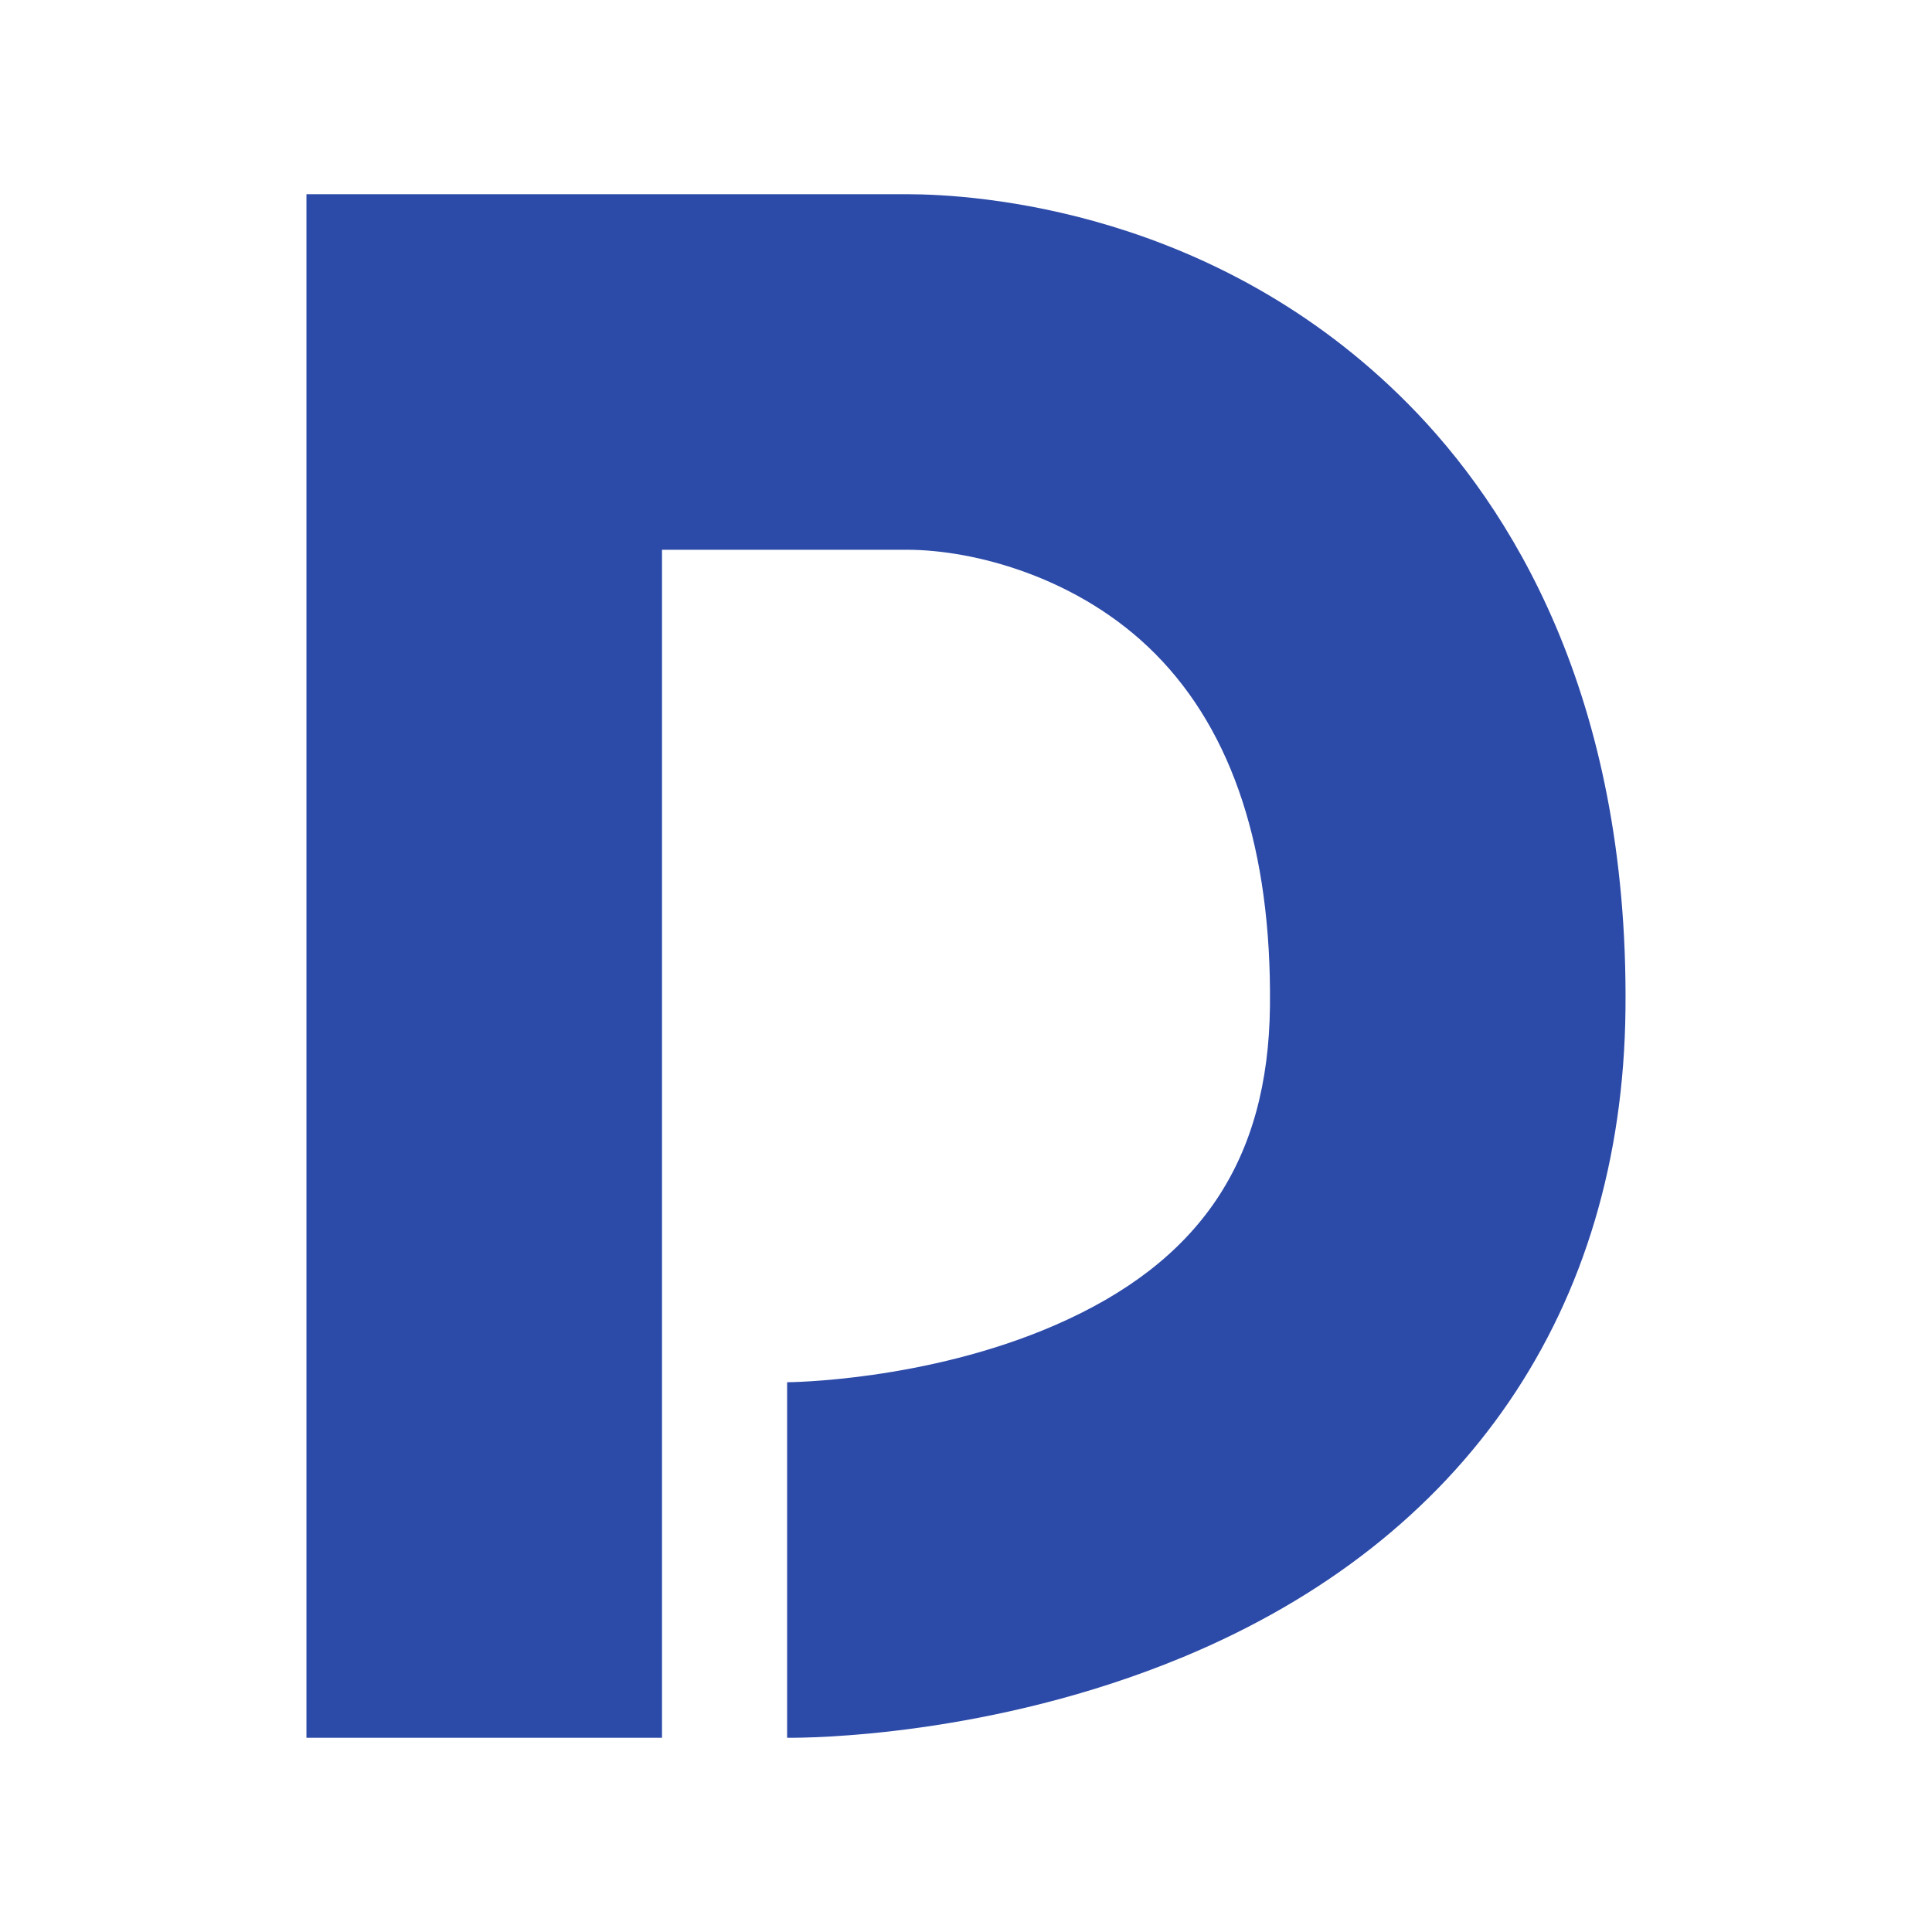
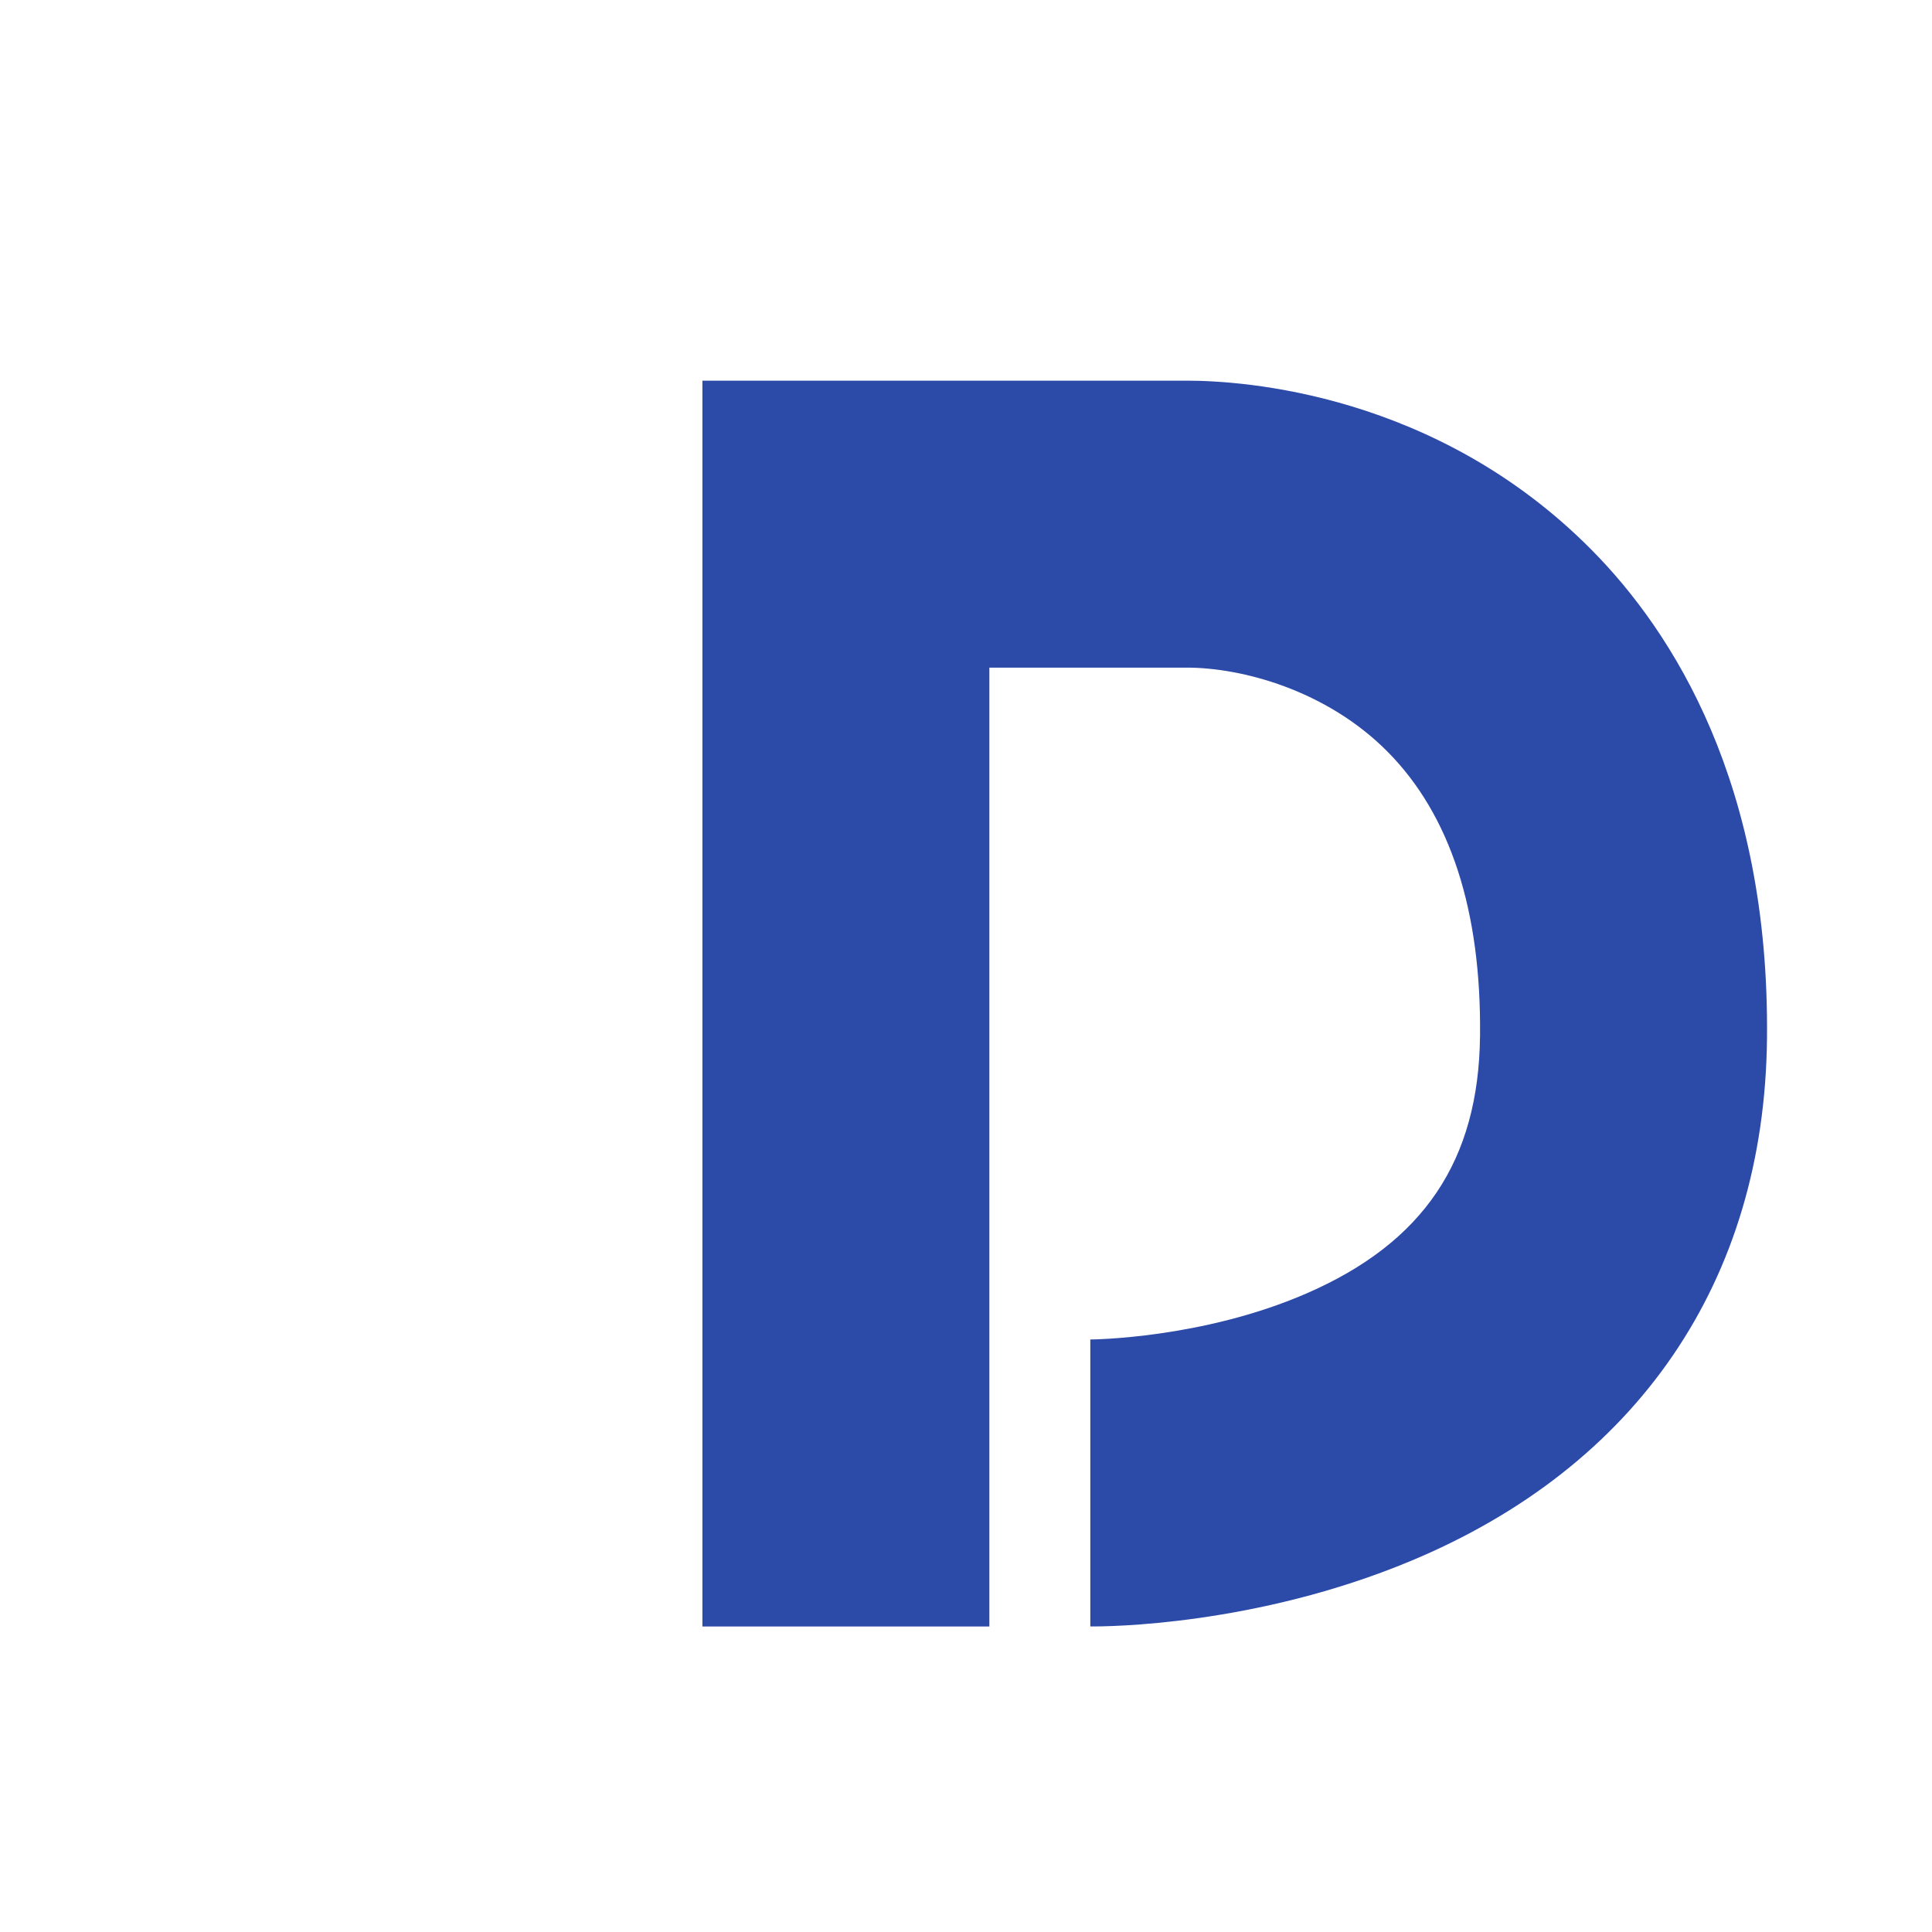
- <svg xmlns="http://www.w3.org/2000/svg" version="1.1" width="512" height="512" id="svg4">
-   <defs id="defs8" />
-   <rect style="fill:none;stroke:none;stroke-width:4.7;stroke-dasharray:none" id="rect1364" width="512" height="512" x="0" y="0" />
-   <path d="M 373.205,107.073 C 322.139,55.478 258.589,51.468 240.328,51.468 H 81.213 V 460.529 h 94.222 V 145.691 h 64.892 c 17.774,0 45.7,7.245 65.91,27.663 20.539,20.752 30.739,52.106 30.316,93.19 -0.425,41.072 -18.565,67.985 -57.09,84.696 -34.212,14.84 -70.505,15.067 -70.866,15.067 v 94.221 c 5.441,0.055 54.071,-0.224 105.039,-21.436 C 388.351,407.999 429.949,347.066 430.769,267.516 431.633,183.851 399.942,134.087 373.205,107.073 Z" id="path2" style="fill:#2c4aa8;fill-opacity:1;stroke-width:0.799" />
+ <svg xmlns="http://www.w3.org/2000/svg" version="1.1" viewBox="0 0 32 32">
+   <path d="m26.364 9.11c-2.576-2.603-5.782-2.805-6.703-2.805h-8.027v20.635h4.753v-15.882h3.273c0.897 0 2.305 0.365 3.325 1.395 1.036 1.047 1.551 2.628 1.529 4.701-0.021 2.072-0.937 3.429-2.88 4.272-1.726 0.749-3.557 0.76-3.575 0.76v4.753c0.274 0.003 2.728-0.011 5.299-1.081 3.769-1.569 5.867-4.642 5.909-8.655 0.044-4.221-1.555-6.731-2.904-8.094z" fill="#2c4aa8" stroke-width=".04" />
</svg>
